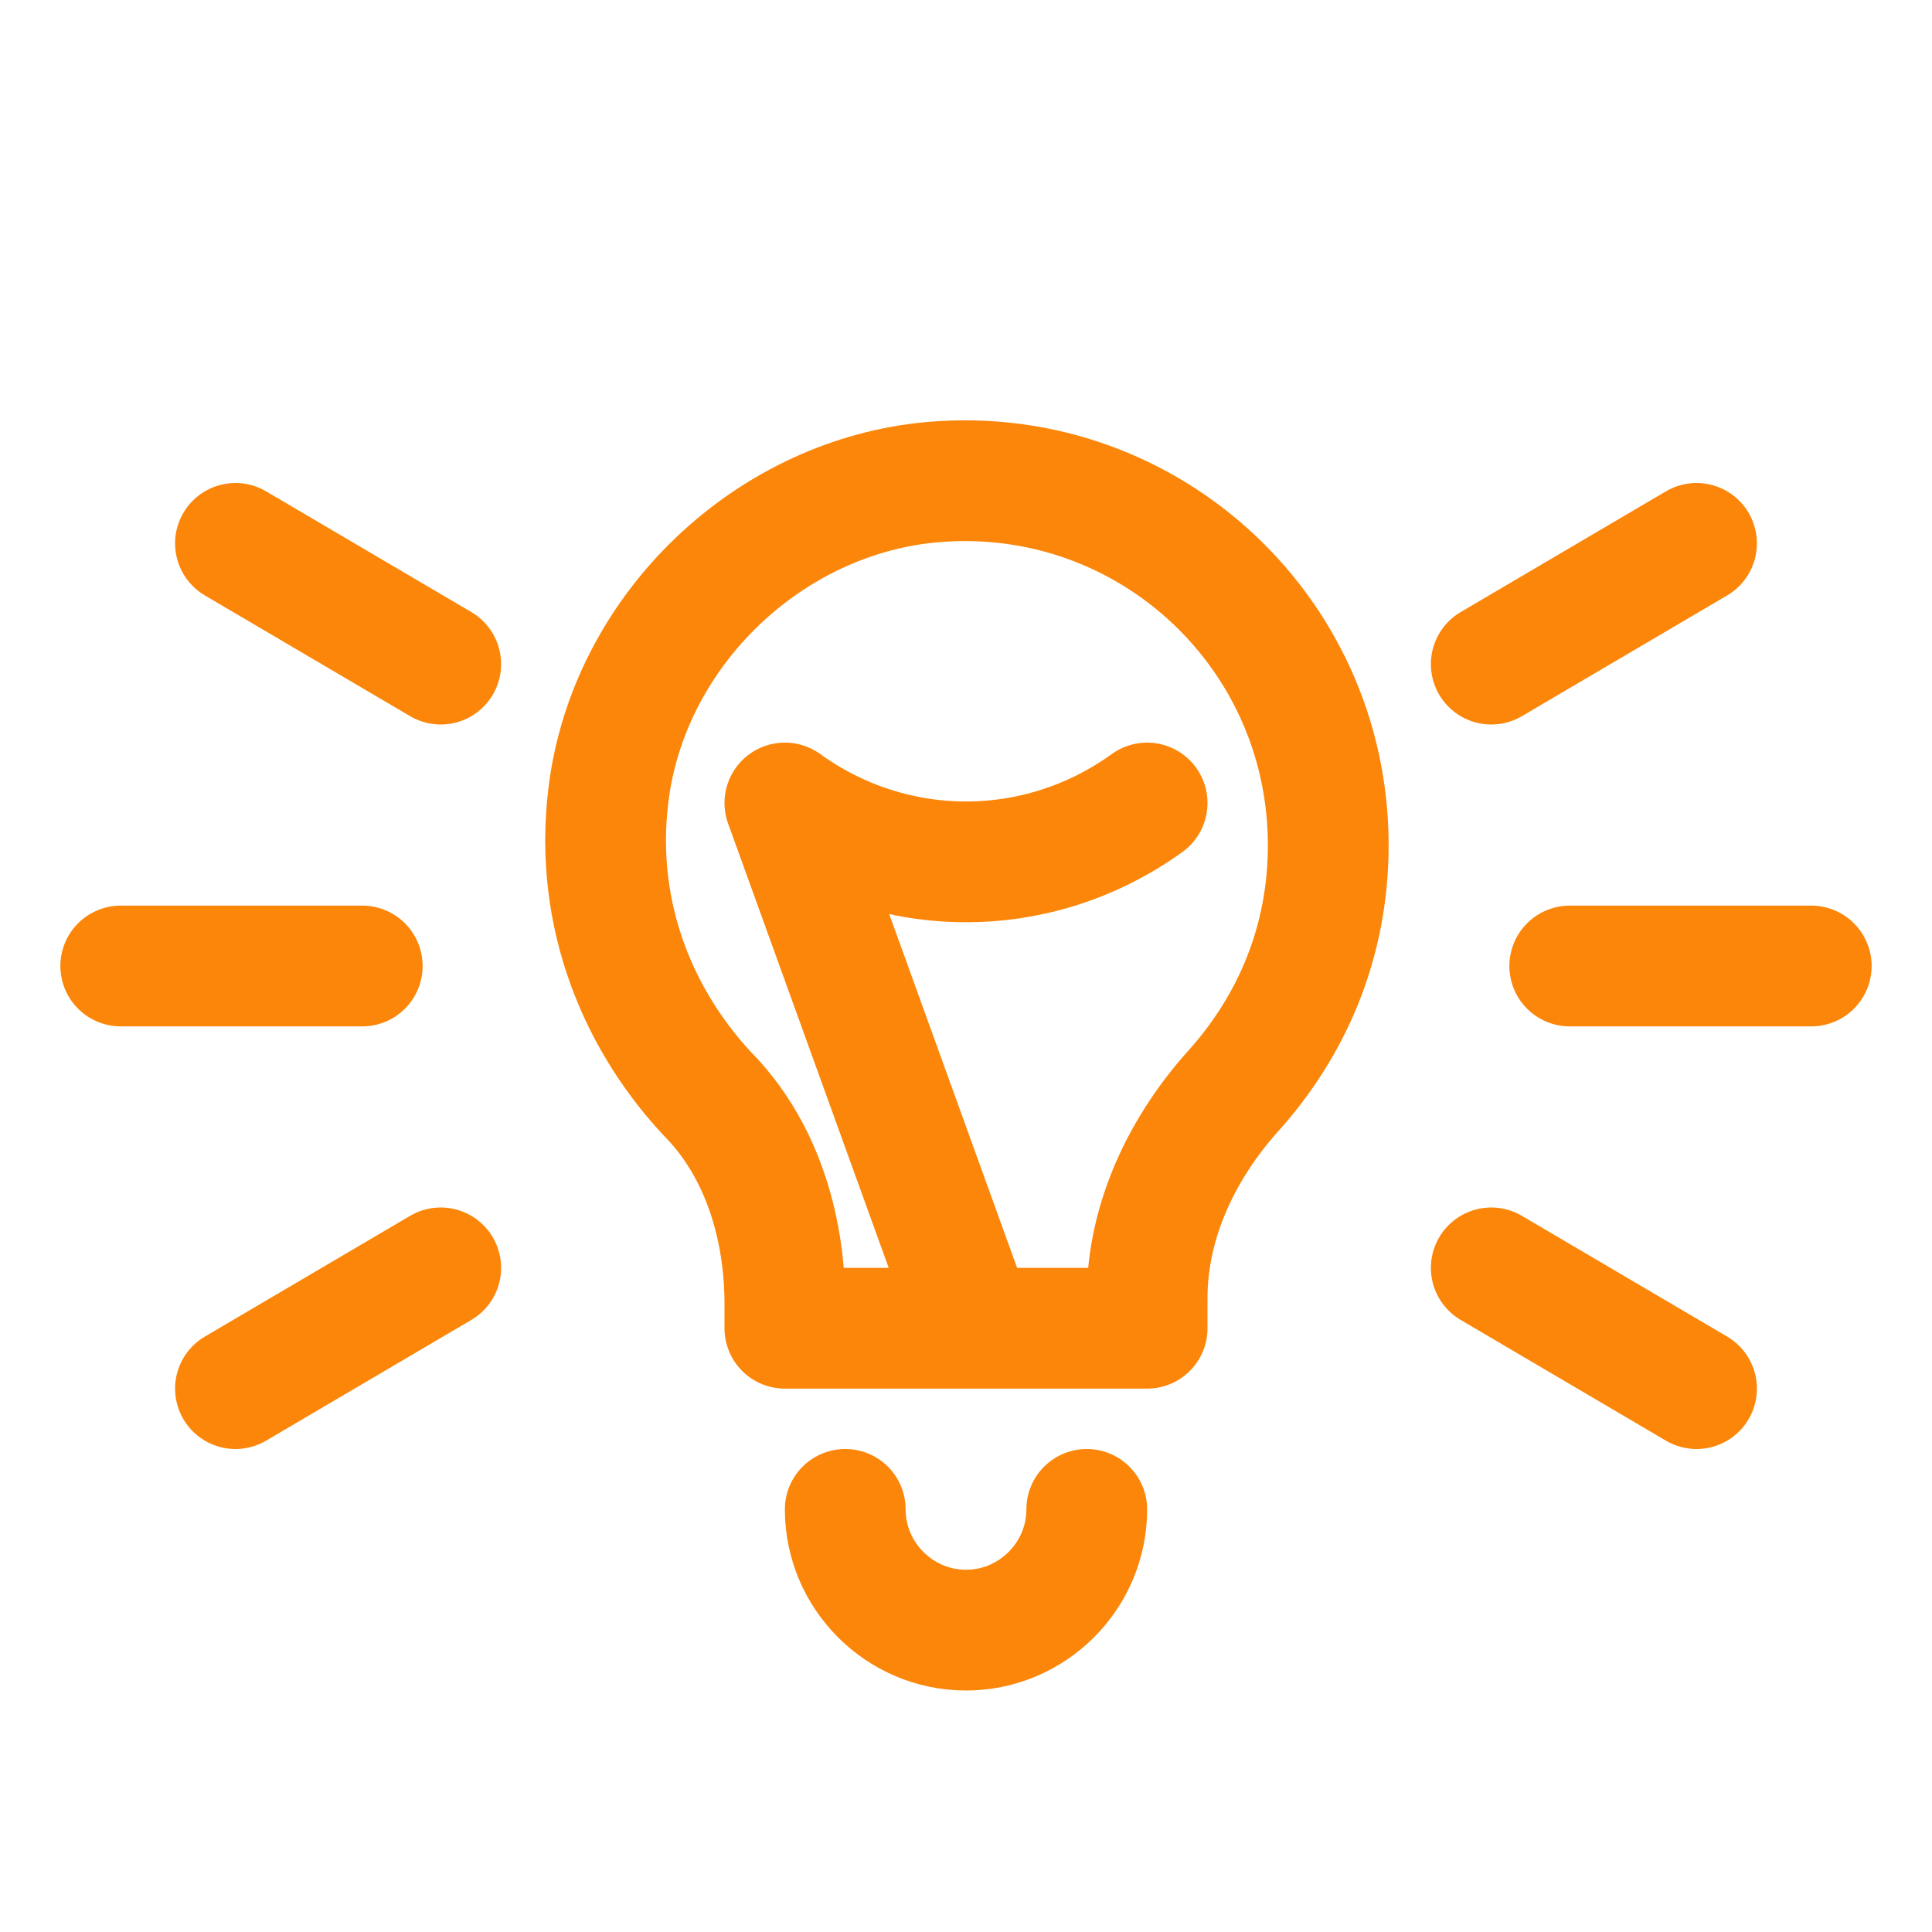
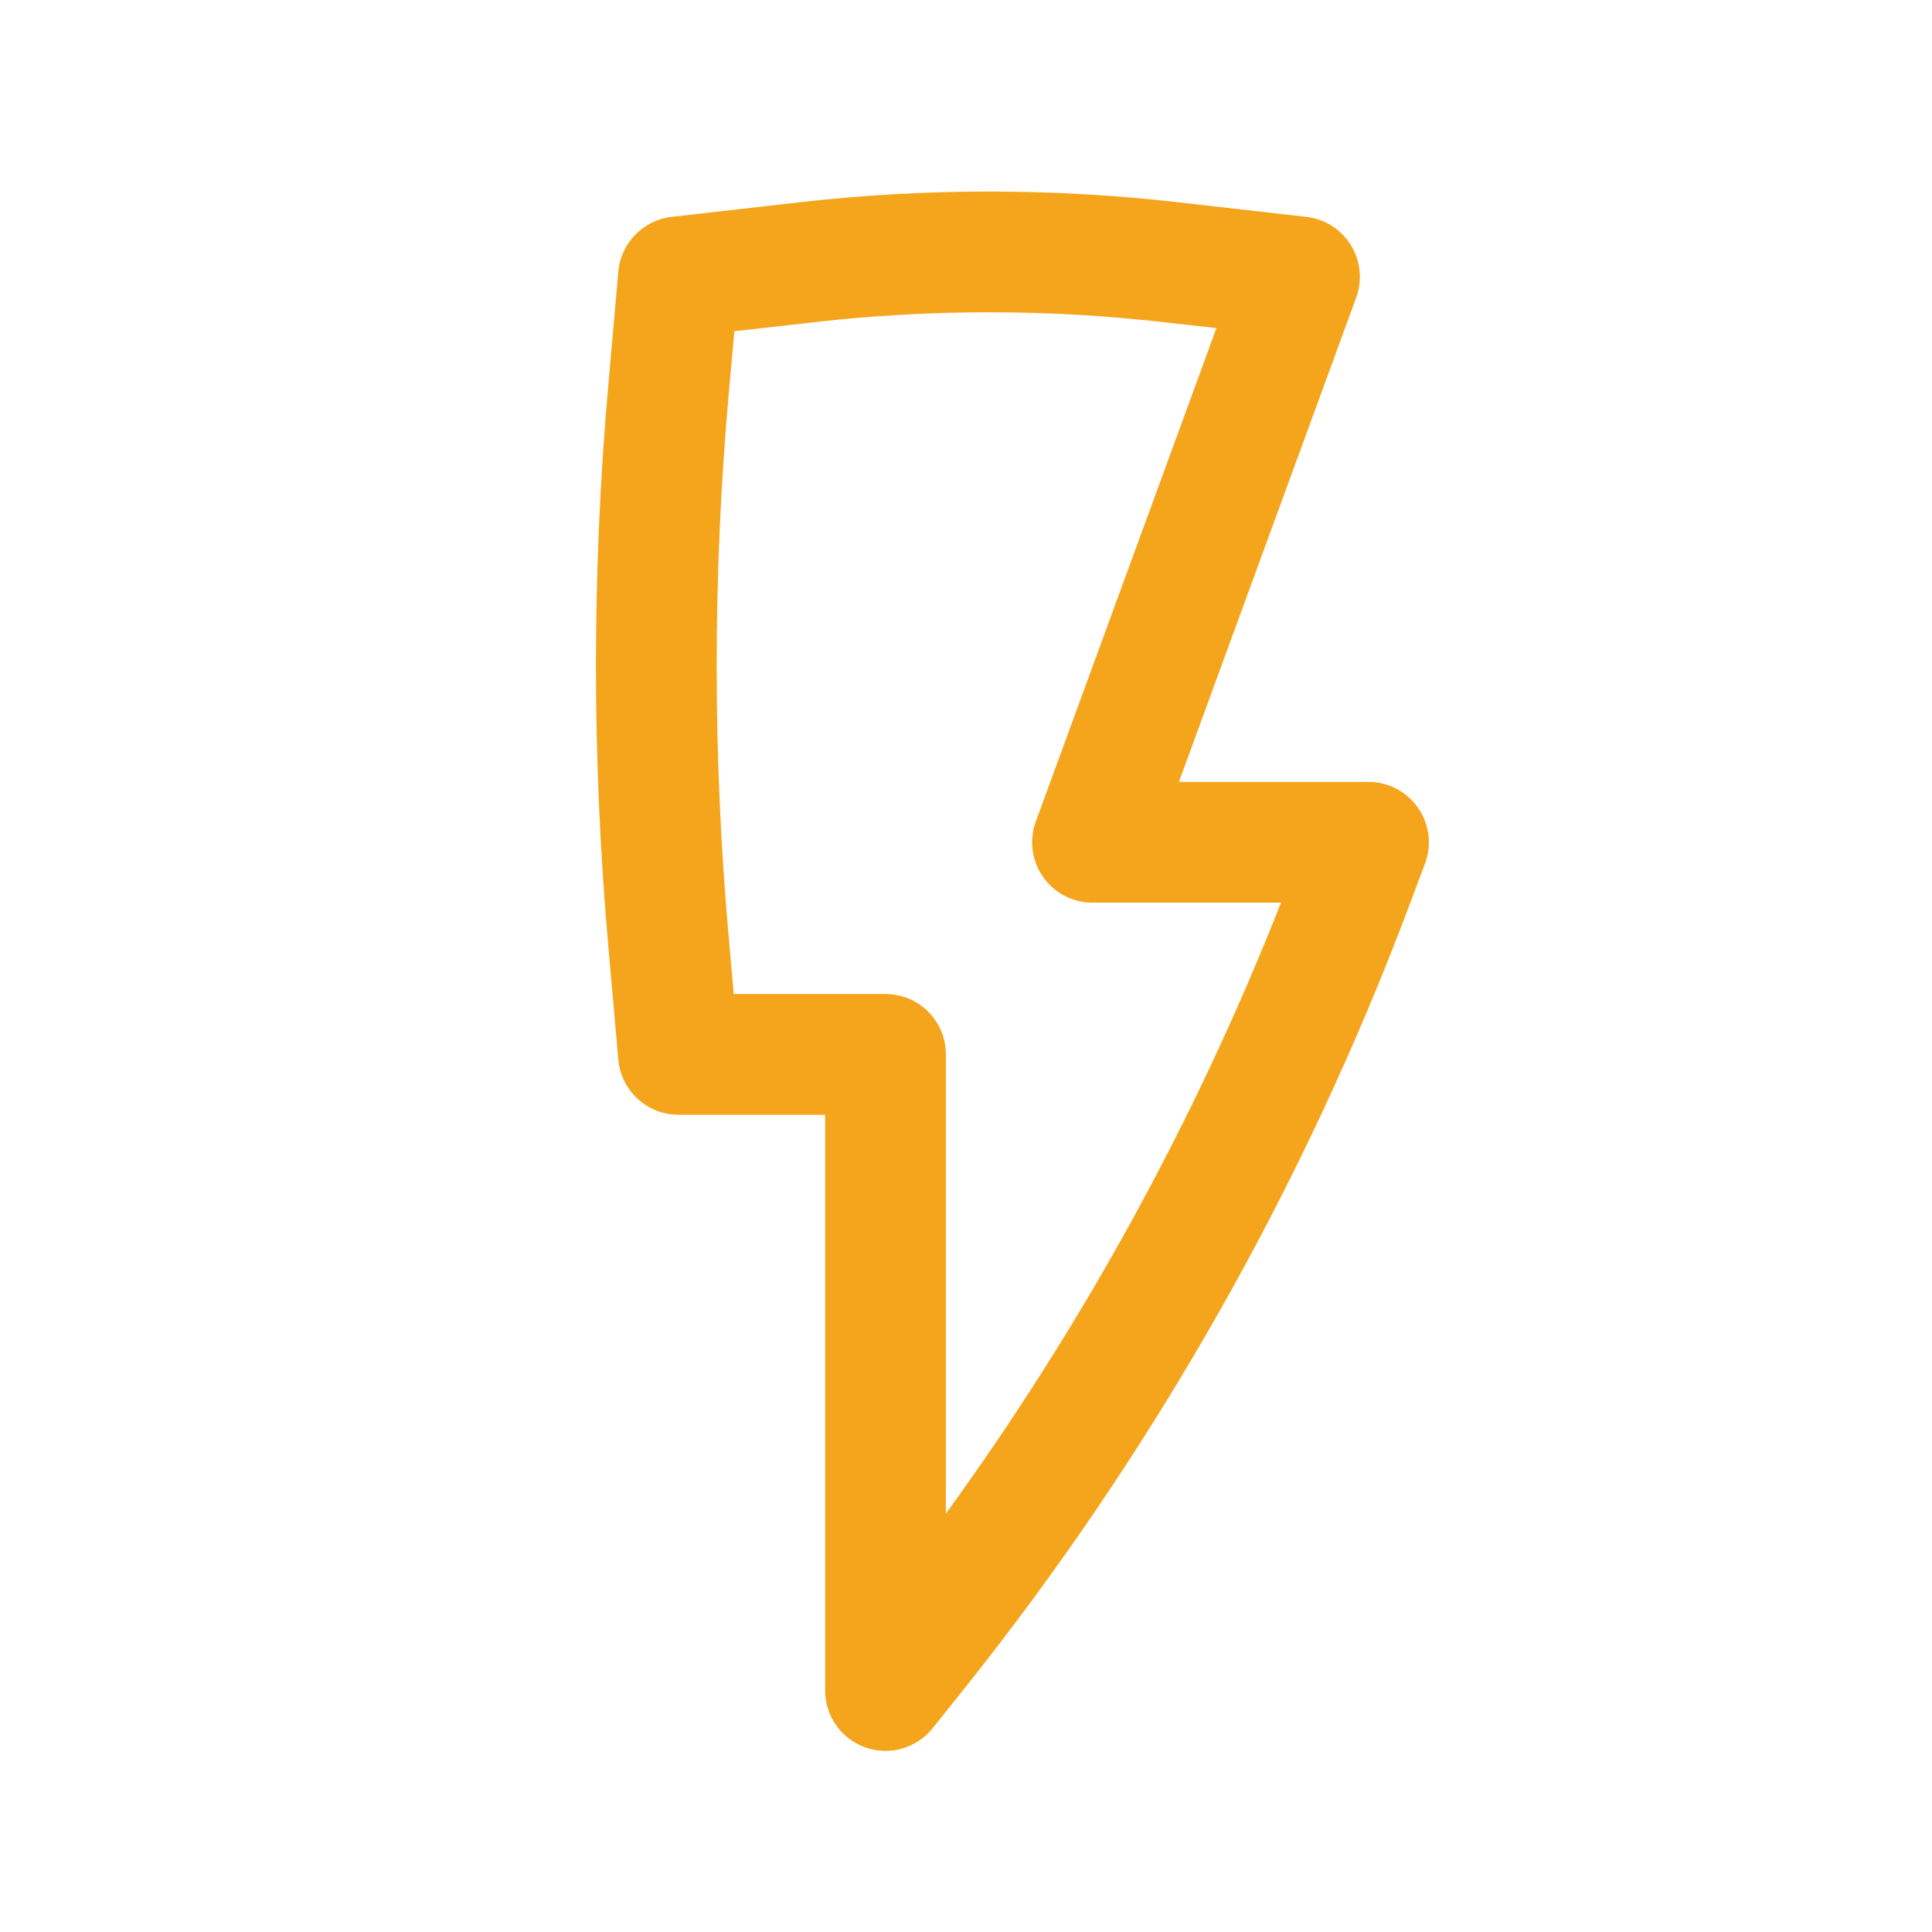
- <svg xmlns="http://www.w3.org/2000/svg" version="1.1" id="Icons" x="0px" y="0px" viewBox="0 0 32 32" style="enable-background:new 0 0 32 32;" xml:space="preserve">
-   <style type="text/css">
- 	.st0{fill:none;stroke:#fb8609;stroke-width:2;stroke-linecap:round;stroke-linejoin:round;stroke-miterlimit:10;}
- </style>
-   <line class="st0" x1="3.9" y1="9" x2="7.3" y2="11" />
-   <line class="st0" x1="2" y1="16" x2="6" y2="16" />
-   <line class="st0" x1="3.9" y1="23" x2="7.3" y2="21" />
-   <line class="st0" x1="28.1" y1="23" x2="24.7" y2="21" />
-   <line class="st0" x1="30" y1="16" x2="26" y2="16" />
-   <line class="st0" x1="28.1" y1="9" x2="24.7" y2="11" />
-   <path class="st0" d="M22,14c0-3.6-3.1-6.4-6.7-6c-2.6,0.3-4.8,2.4-5.2,5c-0.3,2,0.4,3.8,1.6,5.1c0.9,0.9,1.3,2.2,1.3,3.5V22h6v-0.5  c0-1.3,0.6-2.5,1.4-3.4C21.4,17,22,15.6,22,14z" />
-   <path class="st0" d="M18,25c0,1.1-0.9,2-2,2s-2-0.9-2-2" />
-   <path class="st0" d="M16,21.6l-3-8.3l0,0c1.8,1.3,4.2,1.3,6,0l0,0" />
+ <svg xmlns="http://www.w3.org/2000/svg" width="24px" height="24px" viewBox="0 0 24 24" fill="none">
+   <path fill-rule="evenodd" clip-rule="evenodd" d="M9.939 2.512C11.498 2.335 13.073 2.335 14.632 2.512L16.228 2.694C16.456 2.72 16.66 2.849 16.781 3.045C16.902 3.241 16.926 3.481 16.847 3.697L14.645 9.713H17C17.246 9.713 17.476 9.834 17.616 10.036C17.757 10.239 17.789 10.497 17.702 10.727L17.512 11.234C16.191 14.753 14.322 18.042 11.977 20.979L11.586 21.468C11.387 21.717 11.053 21.813 10.752 21.708C10.451 21.602 10.25 21.319 10.25 21V13.848H8.429C8.04 13.848 7.716 13.551 7.681 13.164L7.559 11.782C7.351 9.444 7.351 7.092 7.559 4.755L7.681 3.373C7.713 3.018 7.99 2.734 8.344 2.694L9.939 2.512ZM14.463 4.003C13.016 3.838 11.555 3.838 10.109 4.003L9.122 4.115L9.053 4.887C8.853 7.137 8.853 9.4 9.053 11.649L9.115 12.348H11C11.414 12.348 11.75 12.683 11.75 13.098V18.802C13.452 16.46 14.851 13.91 15.913 11.213H13.571C13.326 11.213 13.097 11.094 12.957 10.893C12.816 10.692 12.783 10.436 12.867 10.206L15.111 4.076L14.463 4.003Z" fill="#f5a51c" />
</svg>
